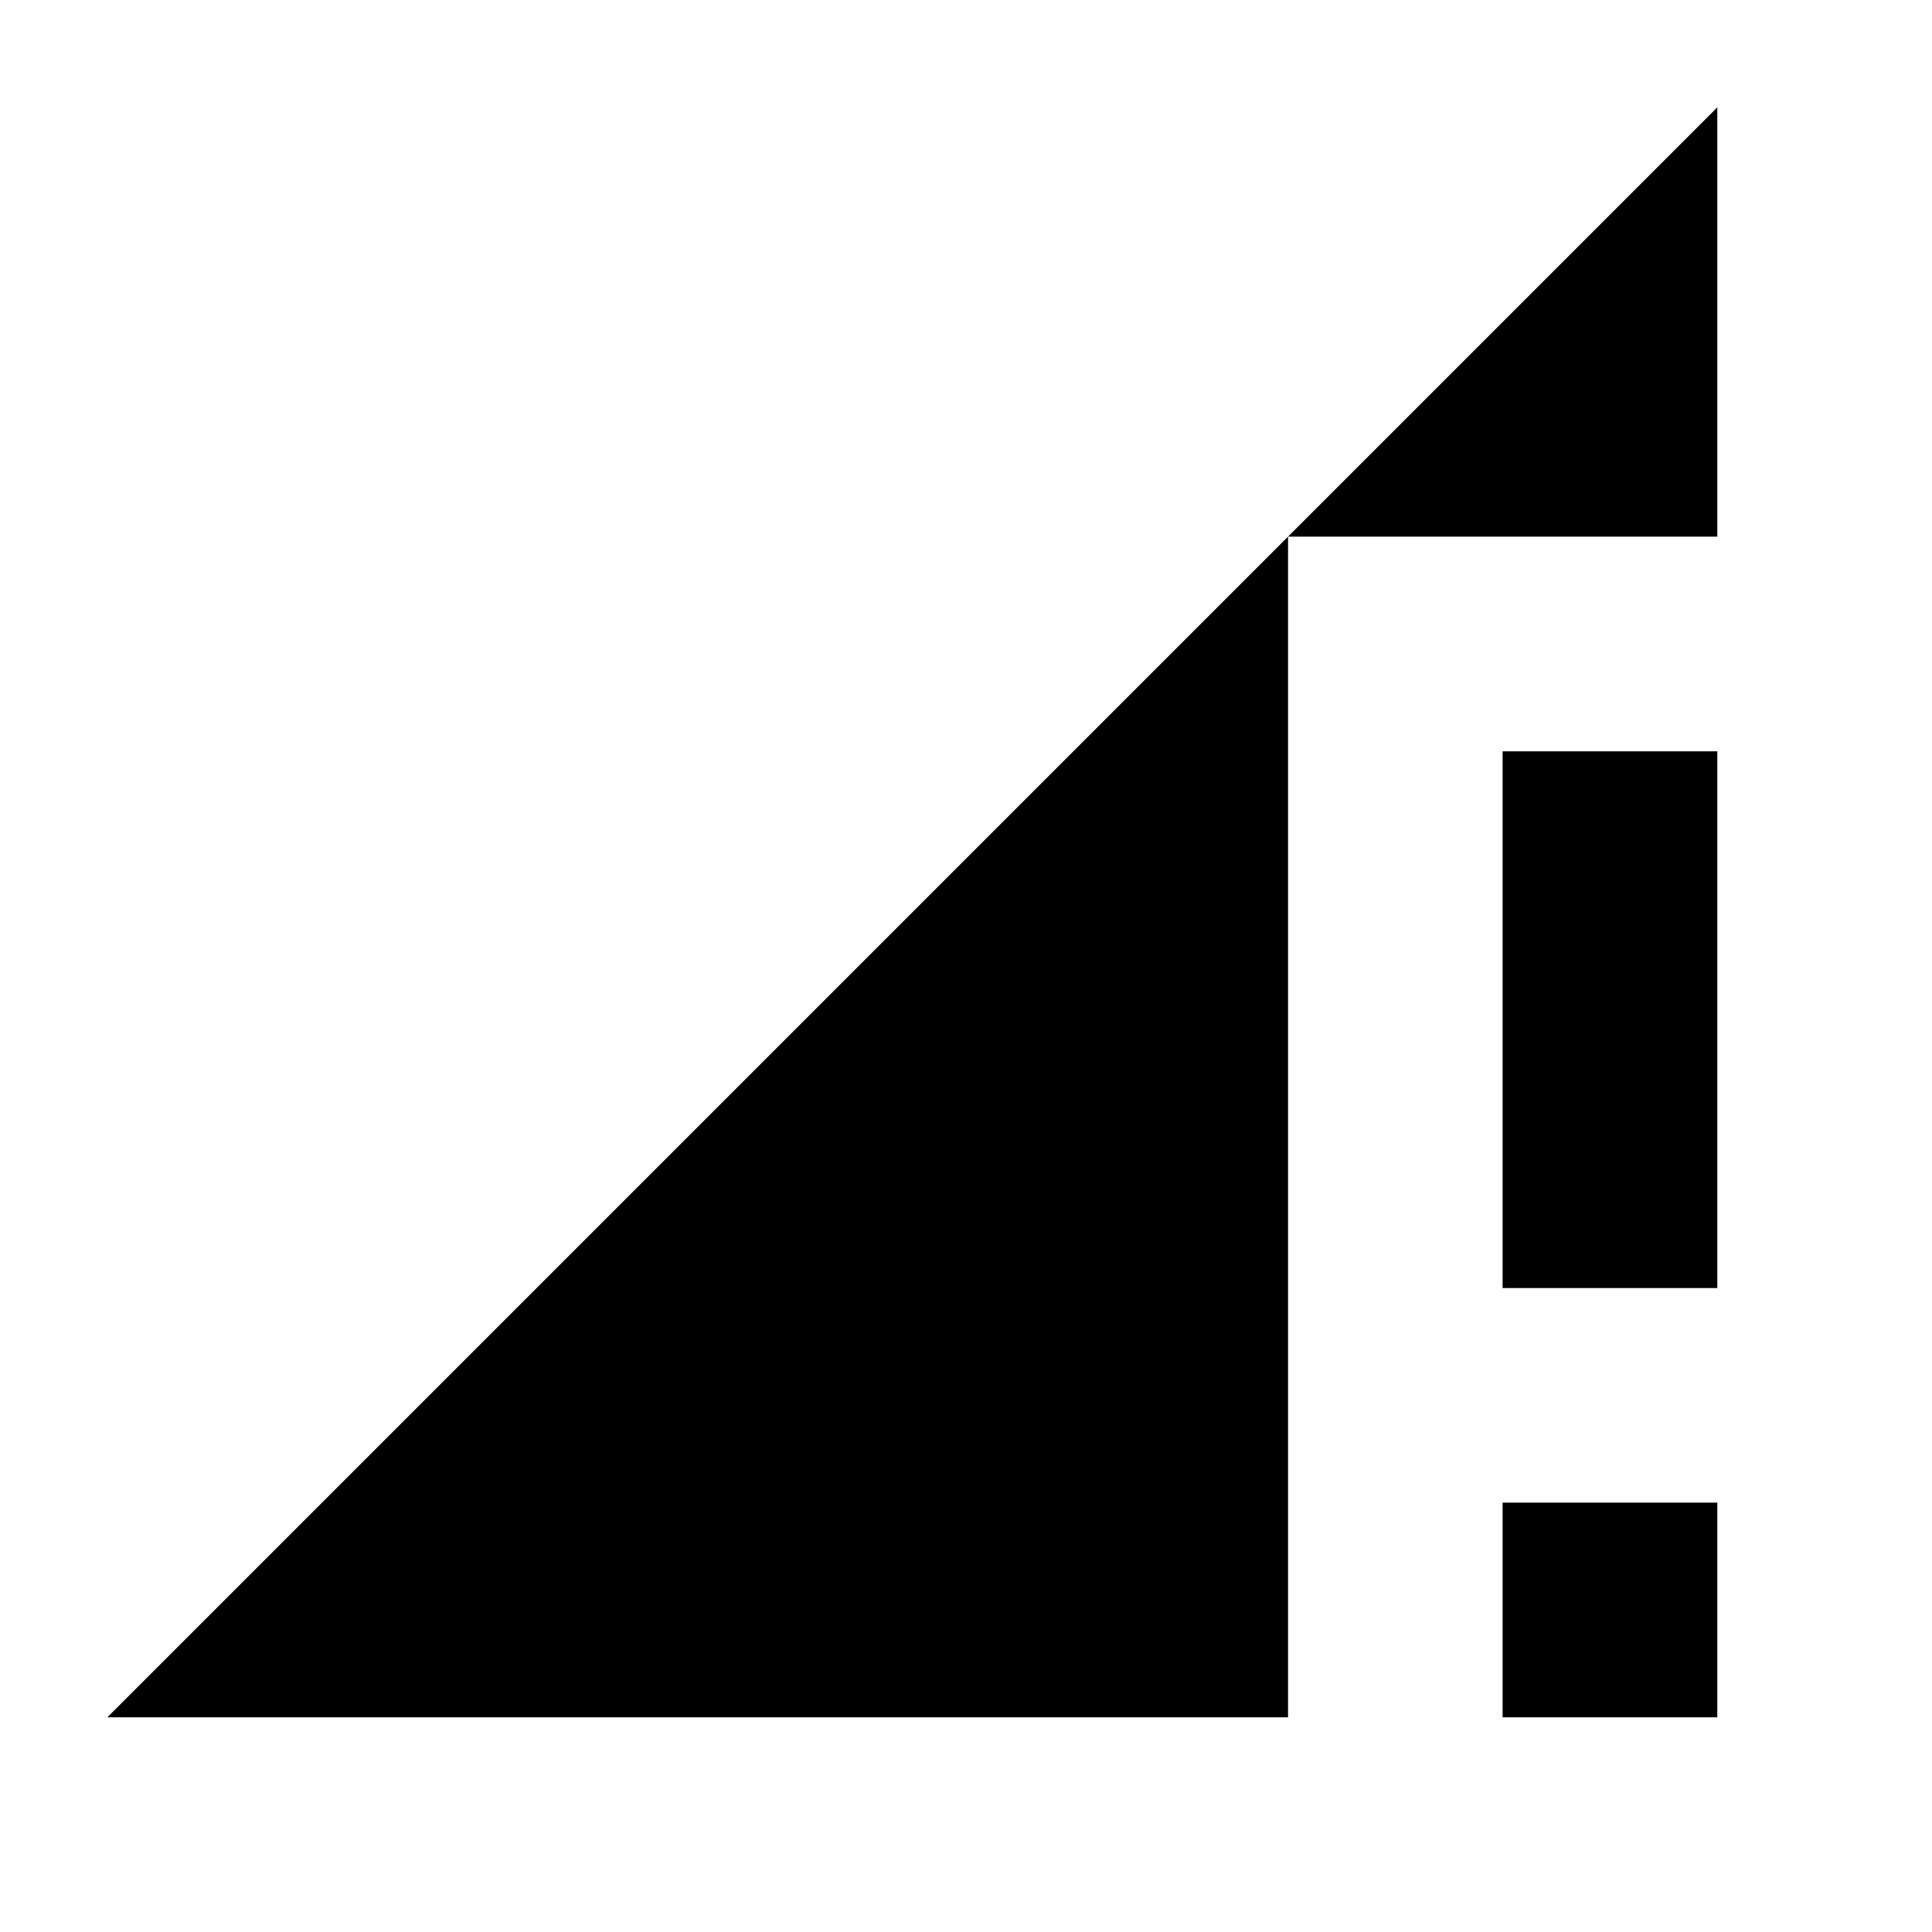
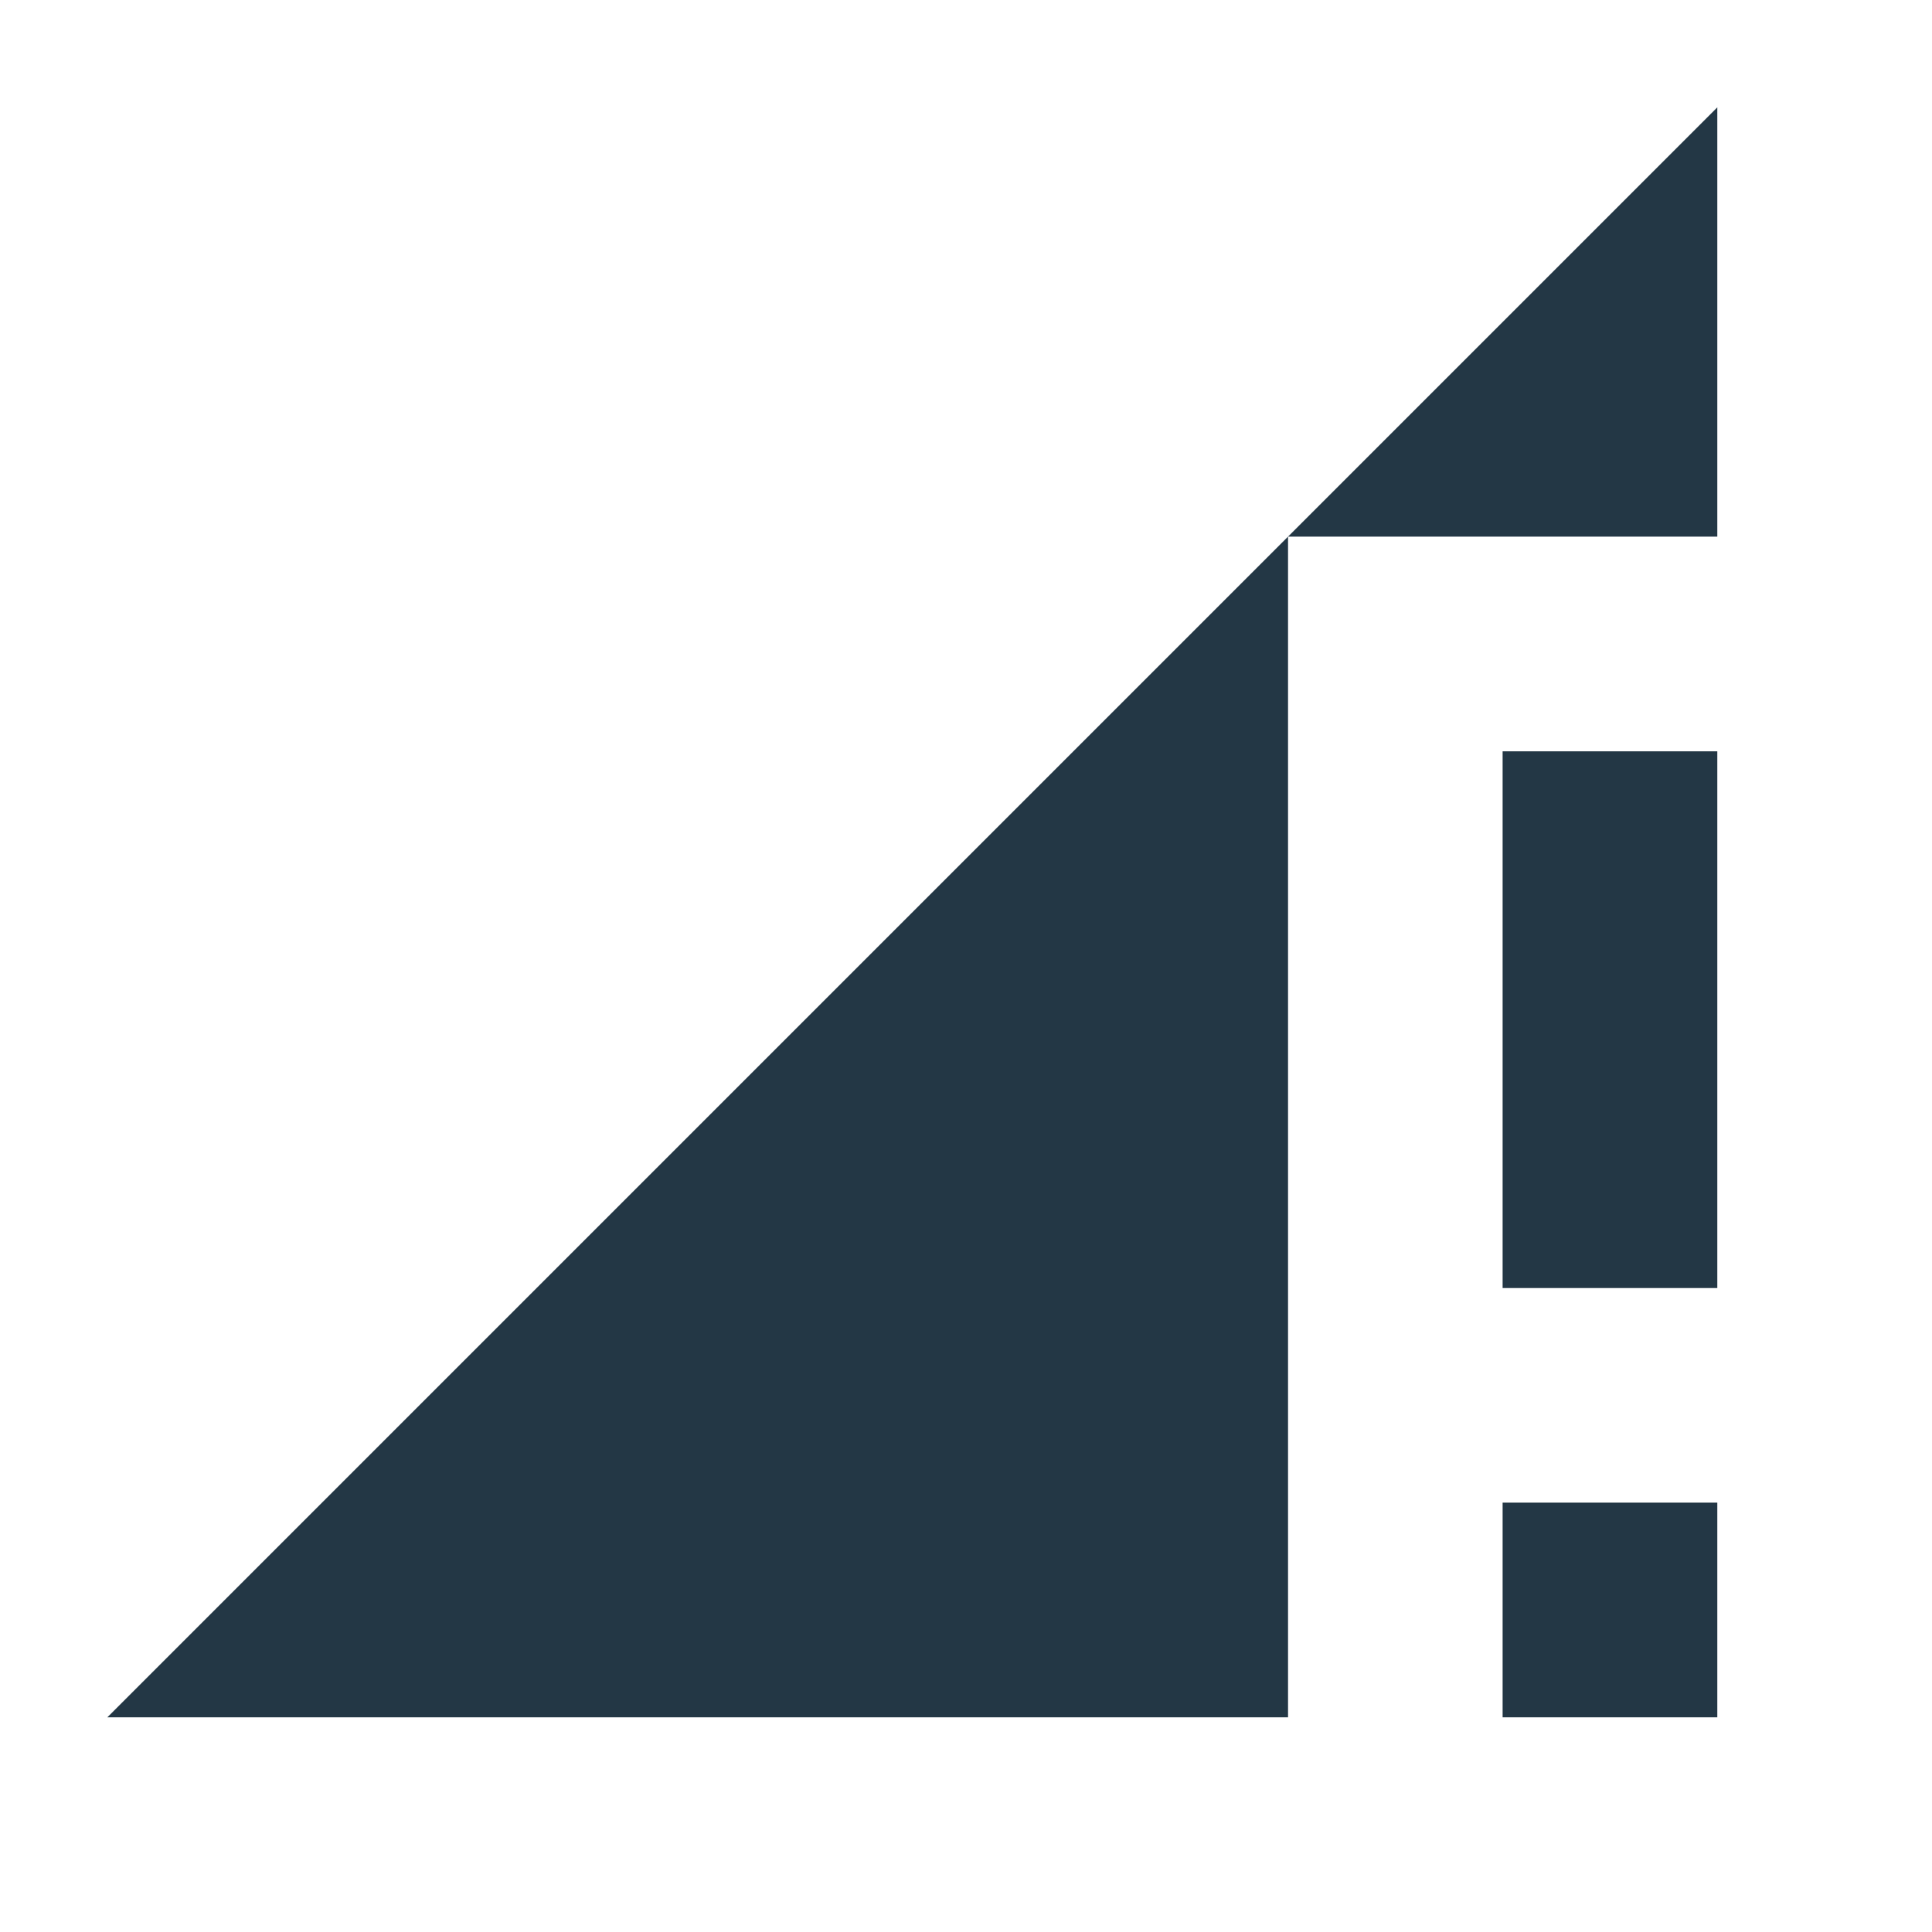
- <svg xmlns="http://www.w3.org/2000/svg" fill="currentColor" width="16px" height="16px" viewBox="0 0 16 16" version="1.1">
-   <path d="M0 0h24v24H0z" fill="none" />
-   <path d="M10.667,4.444 L10.667,14.222 L0.889,14.222 L10.667,4.444 Z M14.222,12.444 L14.222,14.222 L12.444,14.222 L12.444,12.444 L14.222,12.444 Z M14.222,6.222 L14.222,10.667 L12.444,10.667 L12.444,6.222 L14.222,6.222 Z M14.222,0.889 L14.222,4.444 L10.667,4.444 L14.222,0.889 Z" id="Combined-Shape" />
+ <svg xmlns="http://www.w3.org/2000/svg" width="16px" height="16px" viewBox="0 0 16 16" version="1.1">
+   <g id="Icons/Device/signal-cellular-connected-no-internet-0-bar" stroke="none" stroke-width="1" fill="none" fill-rule="evenodd">
+     <rect id="Spacer" x="0" y="0" width="16" height="16" />
+     <path d="M10.667,4.444 L10.667,14.222 L0.889,14.222 L10.667,4.444 Z M14.222,12.444 L14.222,14.222 L12.444,14.222 L12.444,12.444 L14.222,12.444 Z M14.222,6.222 L14.222,10.667 L12.444,10.667 L12.444,6.222 L14.222,6.222 Z M14.222,0.889 L14.222,4.444 L10.667,4.444 L14.222,0.889 Z" id="Combined-Shape" fill="#233745" fill-rule="nonzero" />
+   </g>
</svg>
